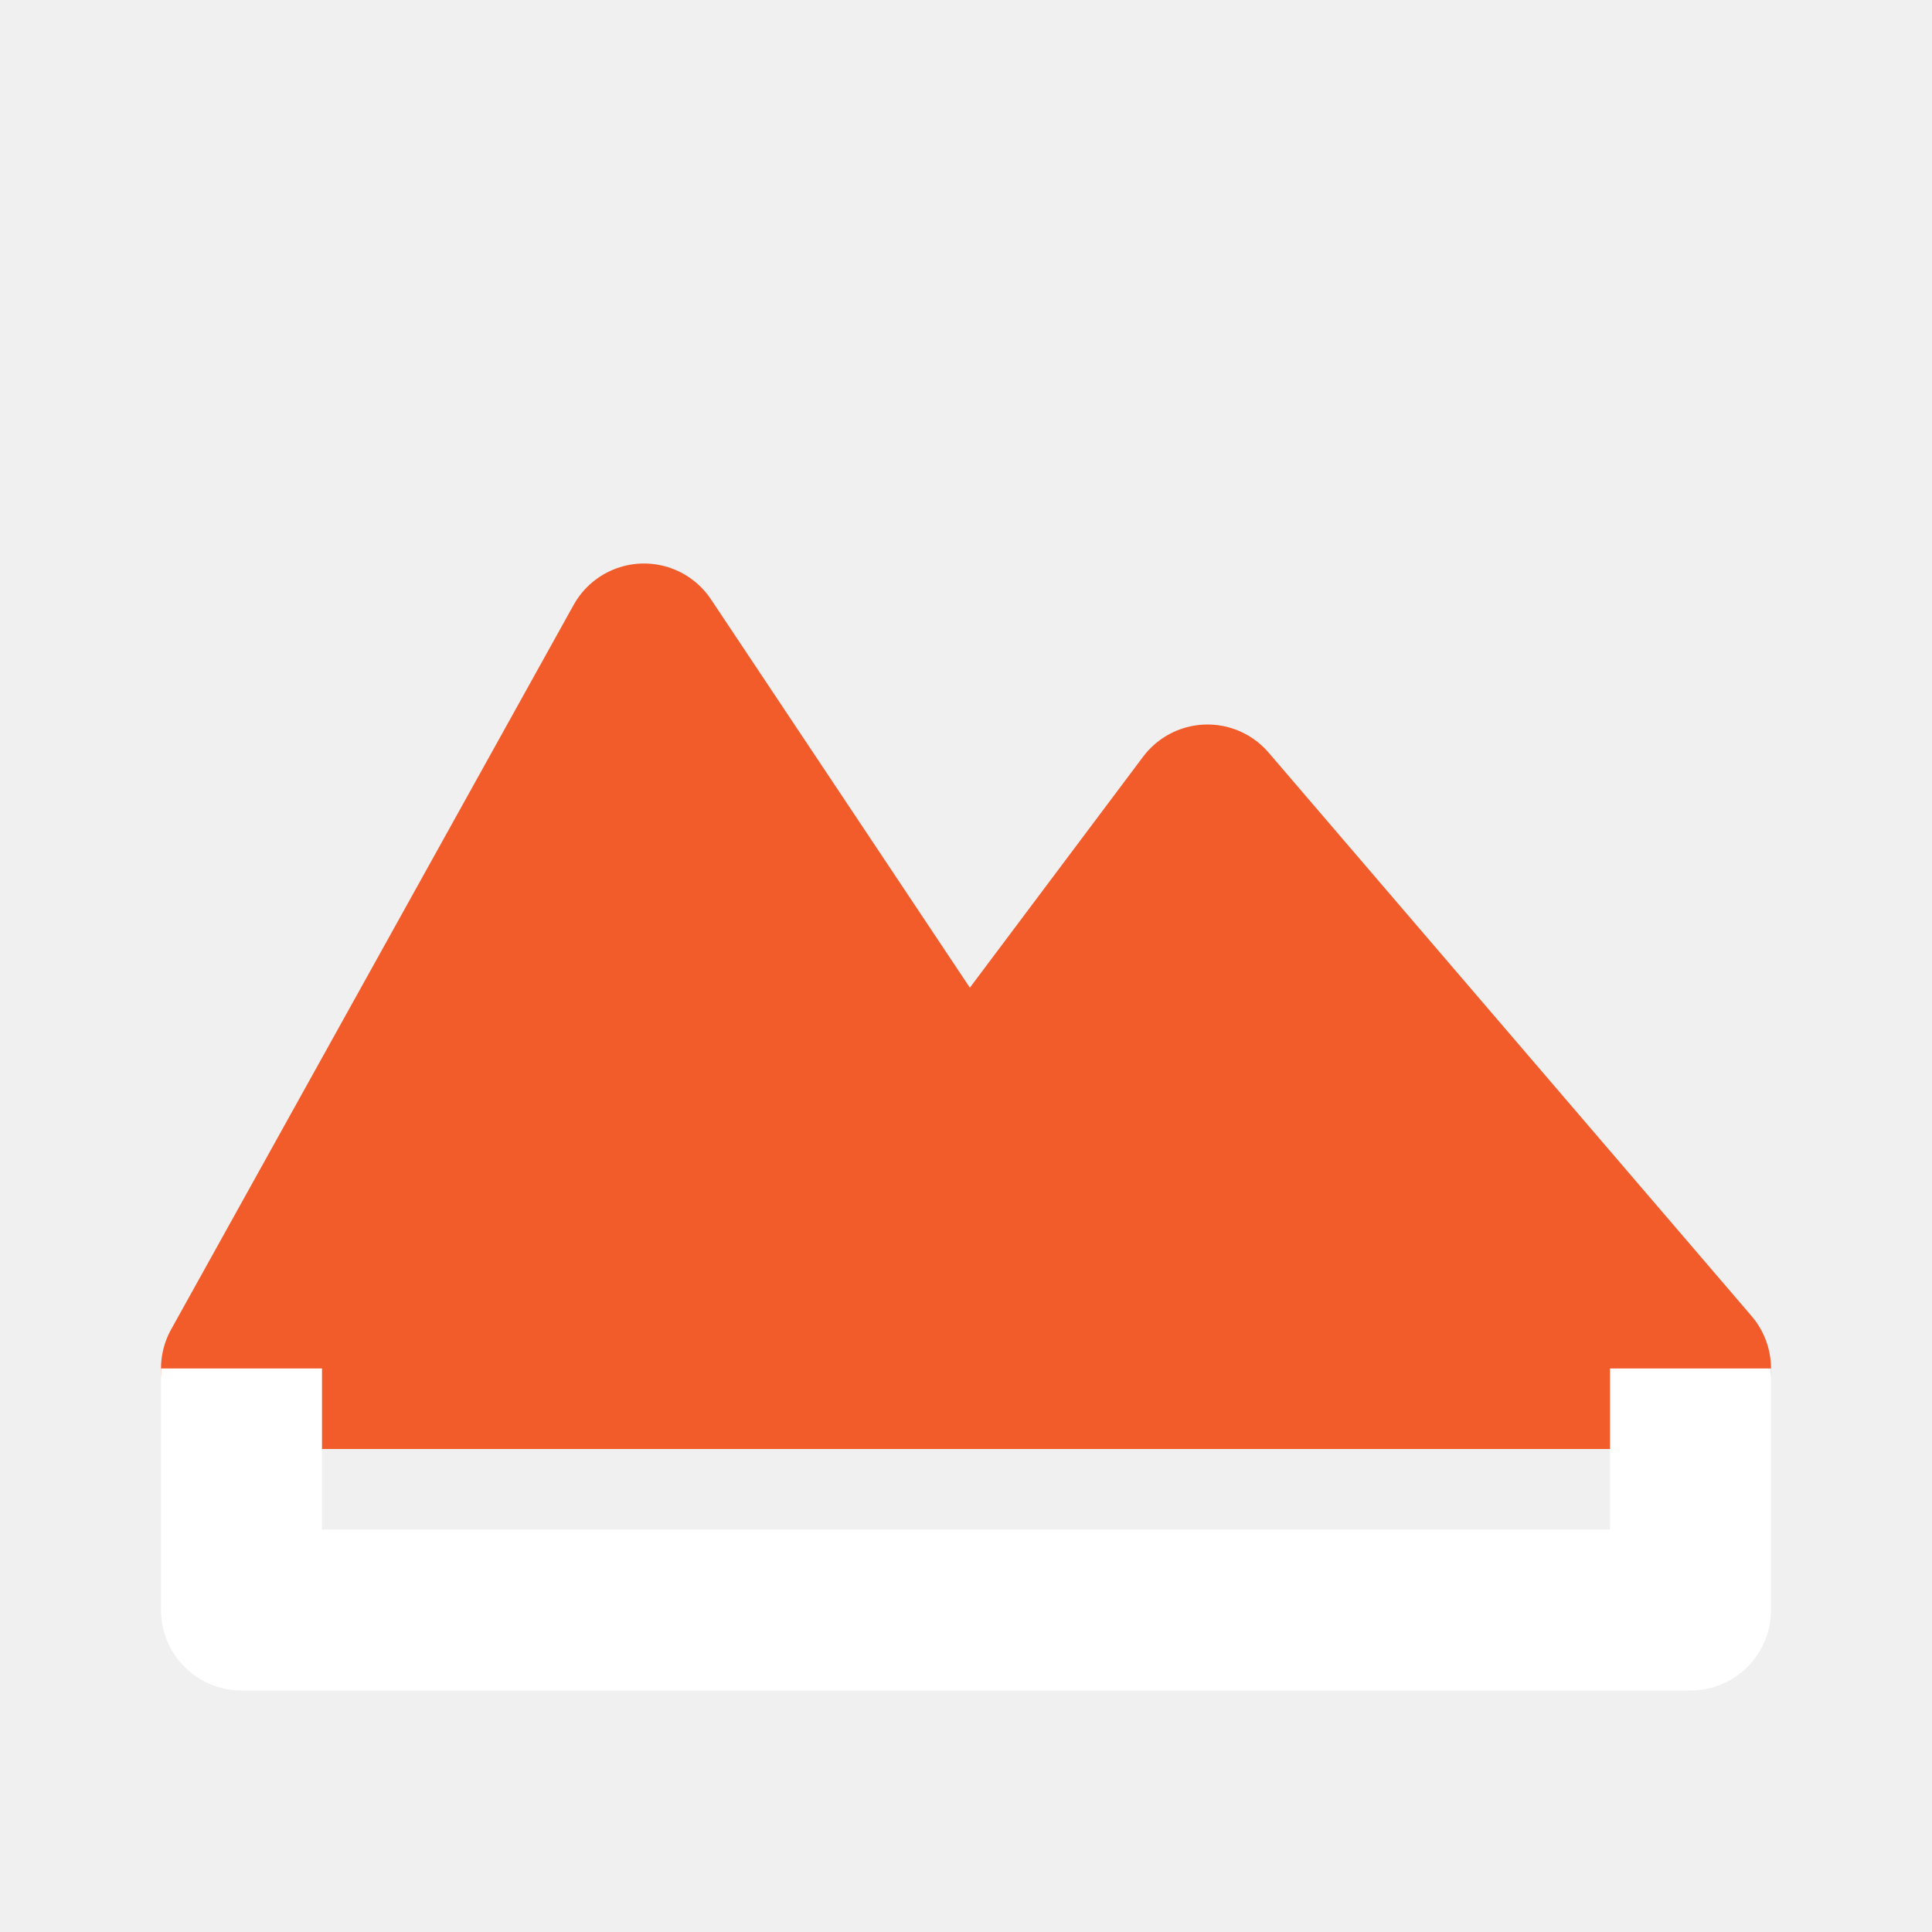
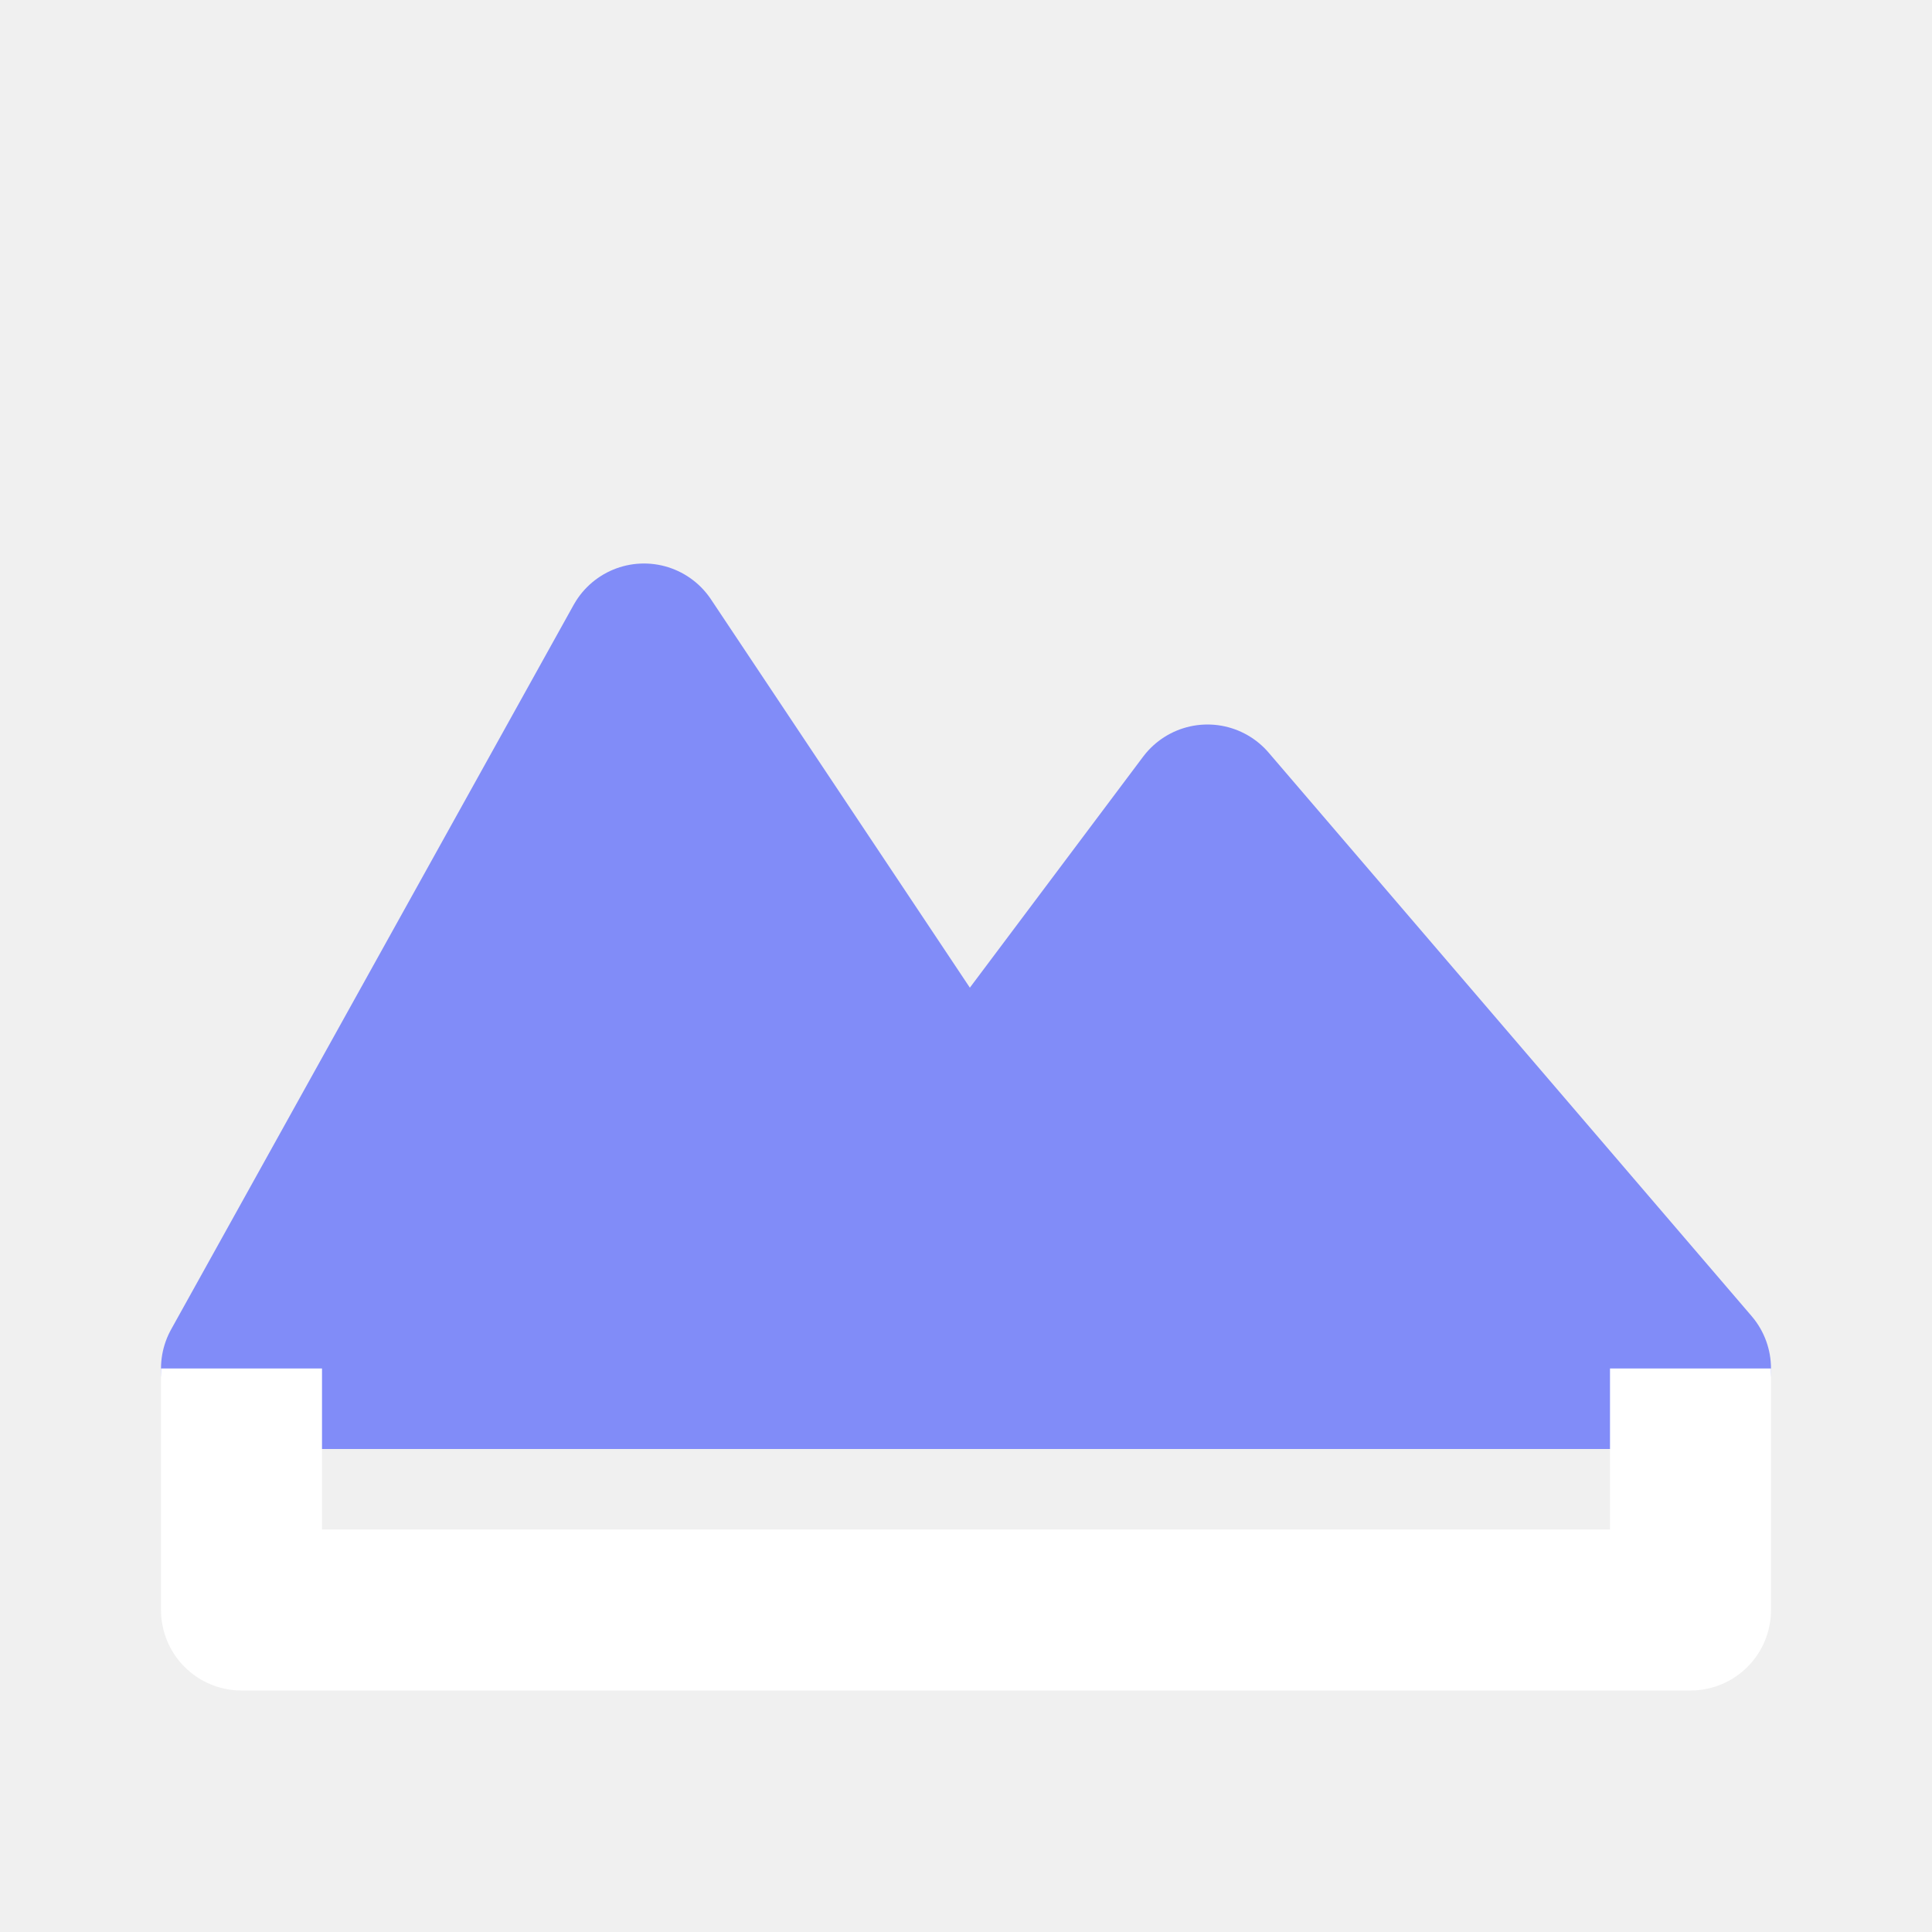
<svg xmlns="http://www.w3.org/2000/svg" width="22" height="22" viewBox="0 0 24 24" fill="none" stroke="#fff" stroke-width="2" stroke-linejoin="round">
-   <path d="M3 17l5-9 4 6 3-4 6 7z" fill="#f25c2a" stroke="#f25c2a" />
+   <path d="M3 17l5-9 4 6 3-4 6 7z" fill="#818cf8" stroke="#818cf8" />
  <path d="M3 17v3h18v-3" />
</svg>
